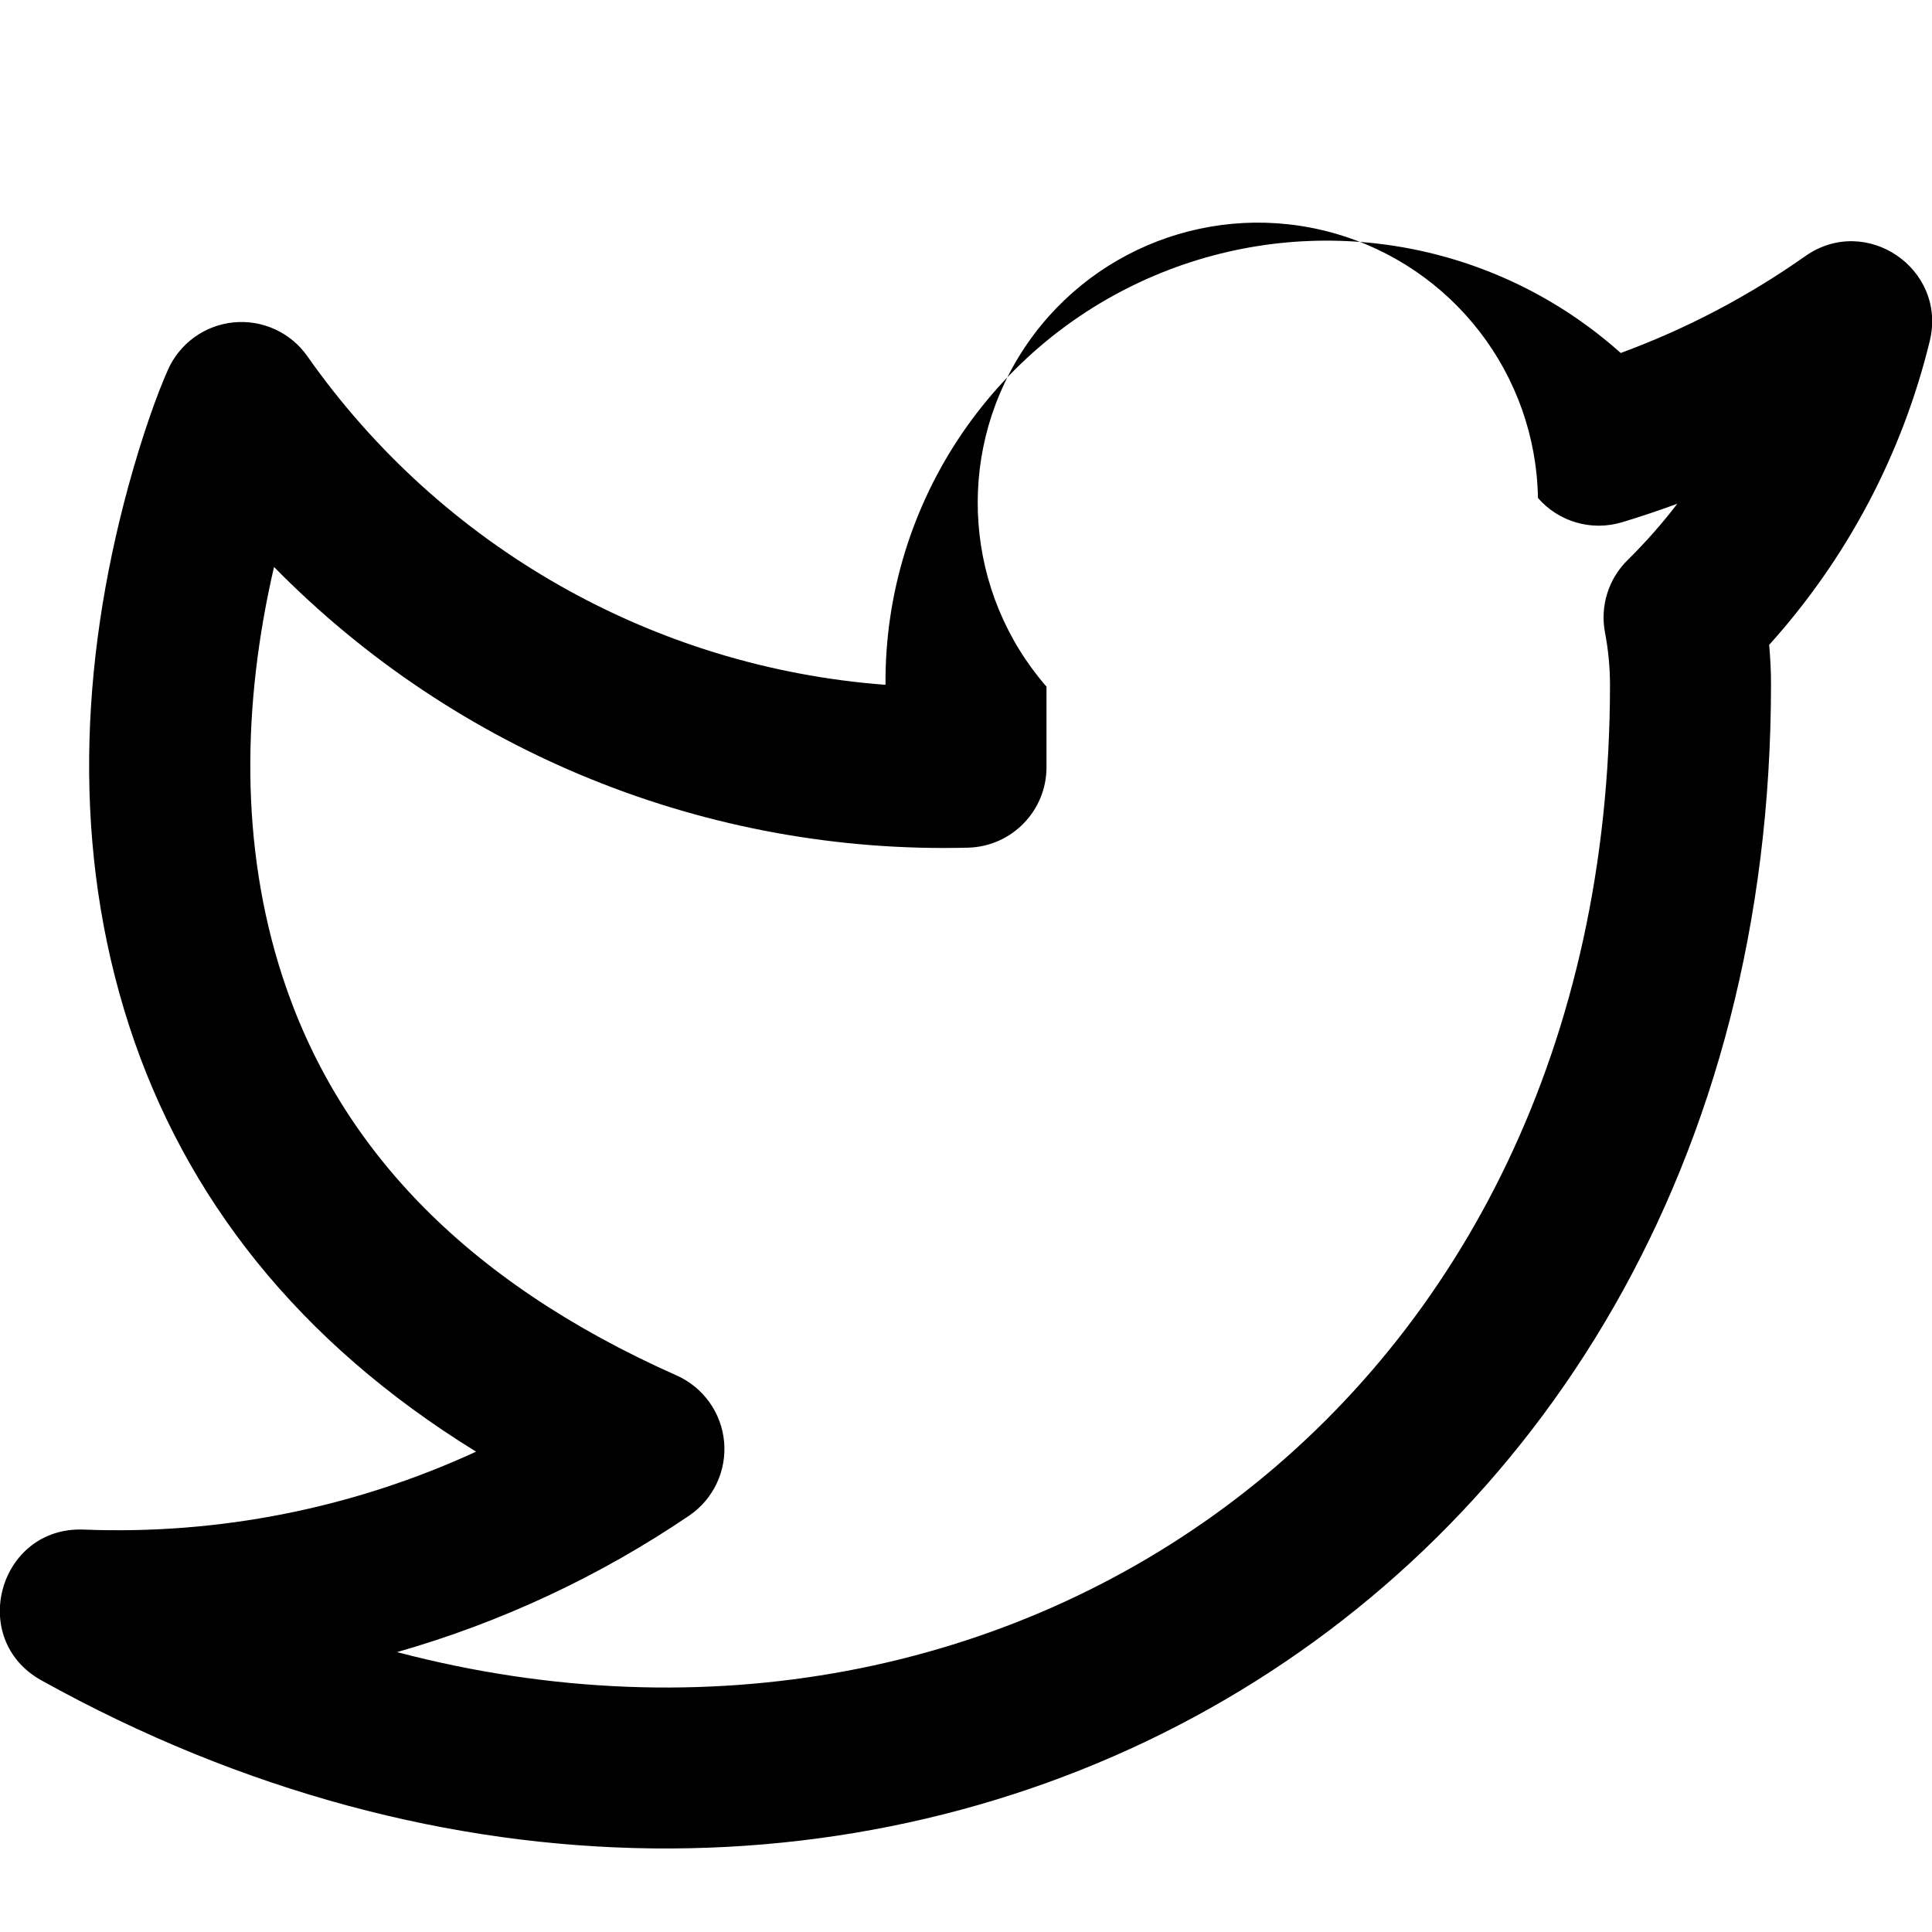
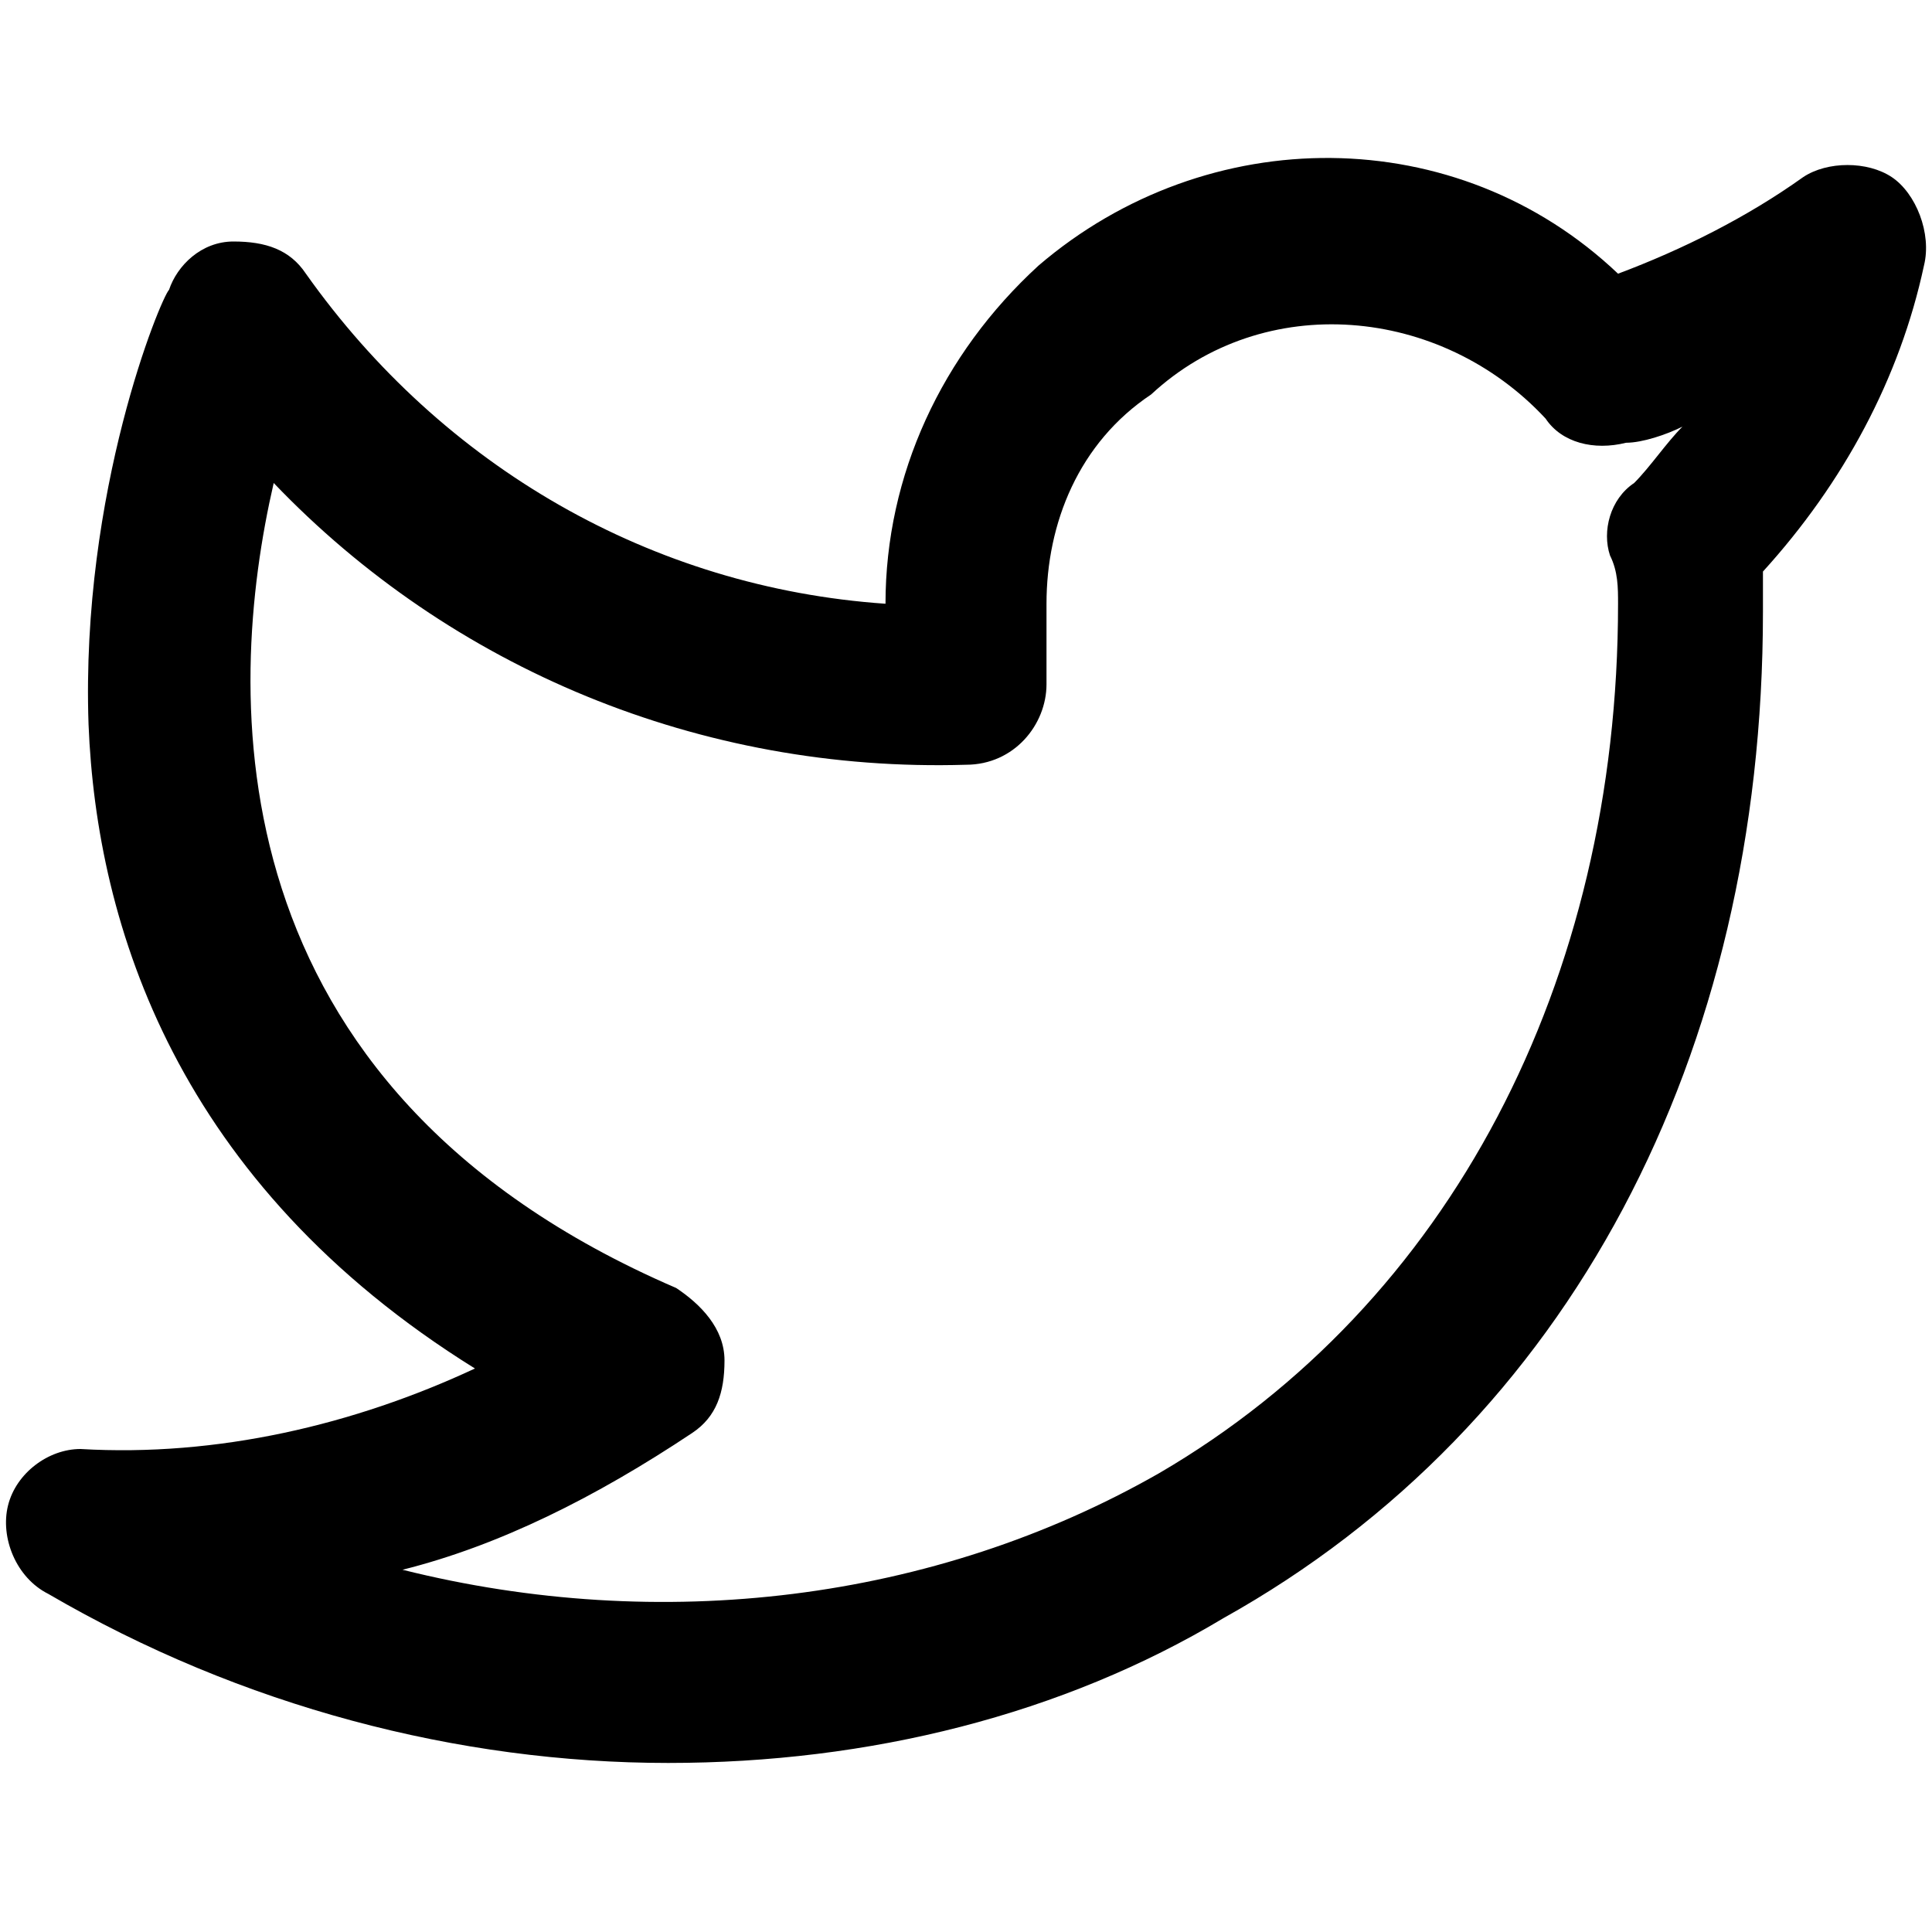
<svg xmlns="http://www.w3.org/2000/svg" viewBox="0 0 24 24">
-   <path d="M14.525 3.35A5.48 5.48 0 0 0 11 8.507a9.66 9.66 0 0 1-7.182-4.082 1 1 0 0 0-1.732.169c-.13.293-.313.793-.494 1.456-.596 2.193-.7 4.501.014 6.698.693 2.128 2.104 3.927 4.308 5.285a10.64 10.64 0 0 1-4.874.968c-1.053-.042-1.446 1.362-.526 1.873C10.554 26.452 22 20.36 22 8.5c0-.164-.008-.327-.023-.489a8.72 8.72 0 0 0 1.995-3.774c.218-.898-.793-1.587-1.548-1.054a9.9 9.9 0 0 1-2.291 1.202 5.48 5.48 0 0 0-5.608-1.035zm5.693 3.608a1 1 0 0 0-.28.9 3.5 3.5 0 0 1 .062.645c0 8.943-7.389 14.041-15.068 12.02a12.639 12.639 0 0 0 3.63-1.696 1 1 0 0 0-.156-1.74c-2.671-1.188-4.22-2.877-4.898-4.958-.528-1.622-.499-3.38-.104-5.086a11.66 11.66 0 0 0 8.622 3.487 1 1 0 0 0 .974-1v-1a3.48 3.48 0 1 1 6.105-2.344 1 1 0 0 0 1.043.302c.232-.07.461-.147.688-.23a6.72 6.72 0 0 1-.618.7z" />
+   <path d="M8.3 21.9c-2.6 0-5.3-.7-7.7-2.1-.4-.2-.6-.7-.5-1.1.1-.4.5-.7.9-.7 1.7.1 3.4-.3 4.9-1-3.7-2.3-4.7-5.5-4.8-8-.1-2.9.9-5.3 1-5.4.1-.3.4-.6.8-.6s.7.1.9.4C5.5 5.8 8.1 7.3 11 7.5c0-1.6.7-3.1 1.9-4.2 2.1-1.8 5.2-1.8 7.2.1.8-.3 1.6-.7 2.3-1.2.3-.2.8-.2 1.1 0s.5.7.4 1.1c-.3 1.4-1 2.7-2 3.8v.5c0 5.5-2.4 10.1-6.7 12.5-2 1.2-4.4 1.8-6.9 1.8zM5 19.5c3.2.8 6.6.4 9.4-1.2 3.6-2.1 5.7-6.1 5.7-10.8 0-.2 0-.4-.1-.6-.1-.3 0-.7.3-.9.2-.2.4-.5.6-.7-.2.1-.5.2-.7.2-.4.1-.8 0-1-.3-1.3-1.4-3.5-1.6-4.9-.3-.9.6-1.3 1.6-1.3 2.6v1c0 .5-.4 1-1 1-3.3.1-6.4-1.2-8.6-3.5-.6 2.6-.8 7.5 5 10 .3.2.6.5.6.9s-.1.7-.4.9c-1.2.8-2.4 1.4-3.6 1.7z" />
</svg>
